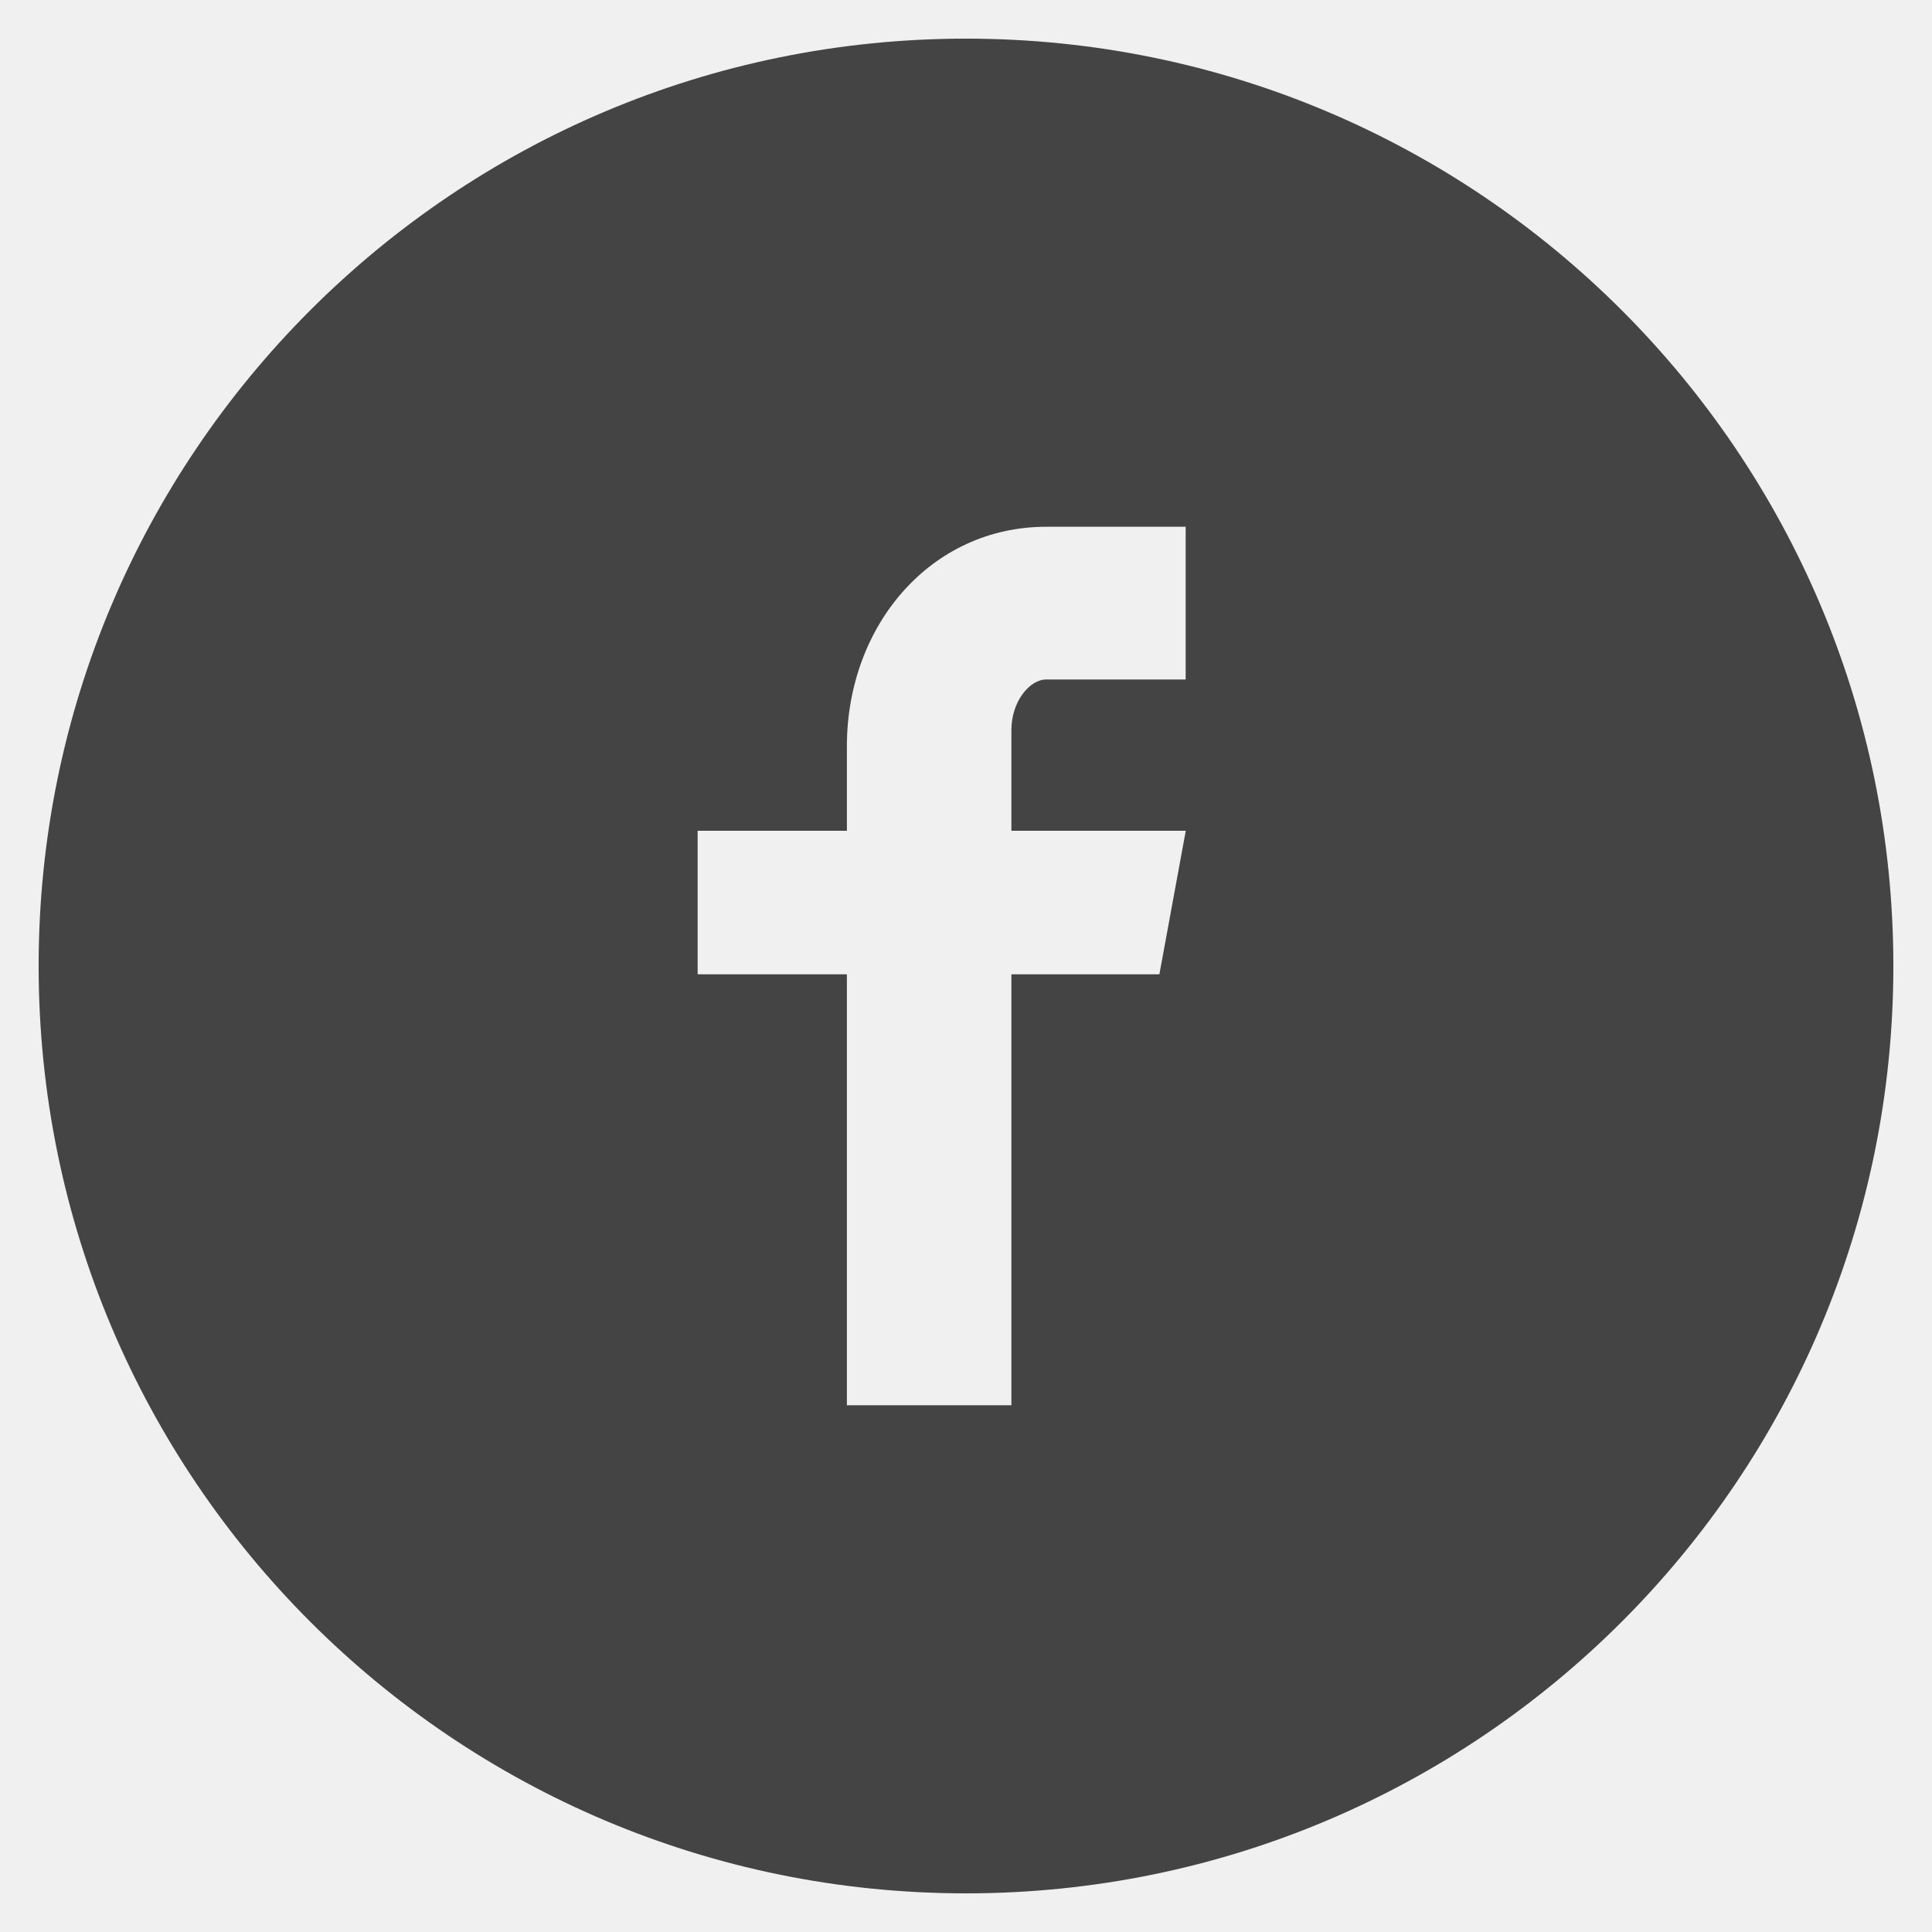
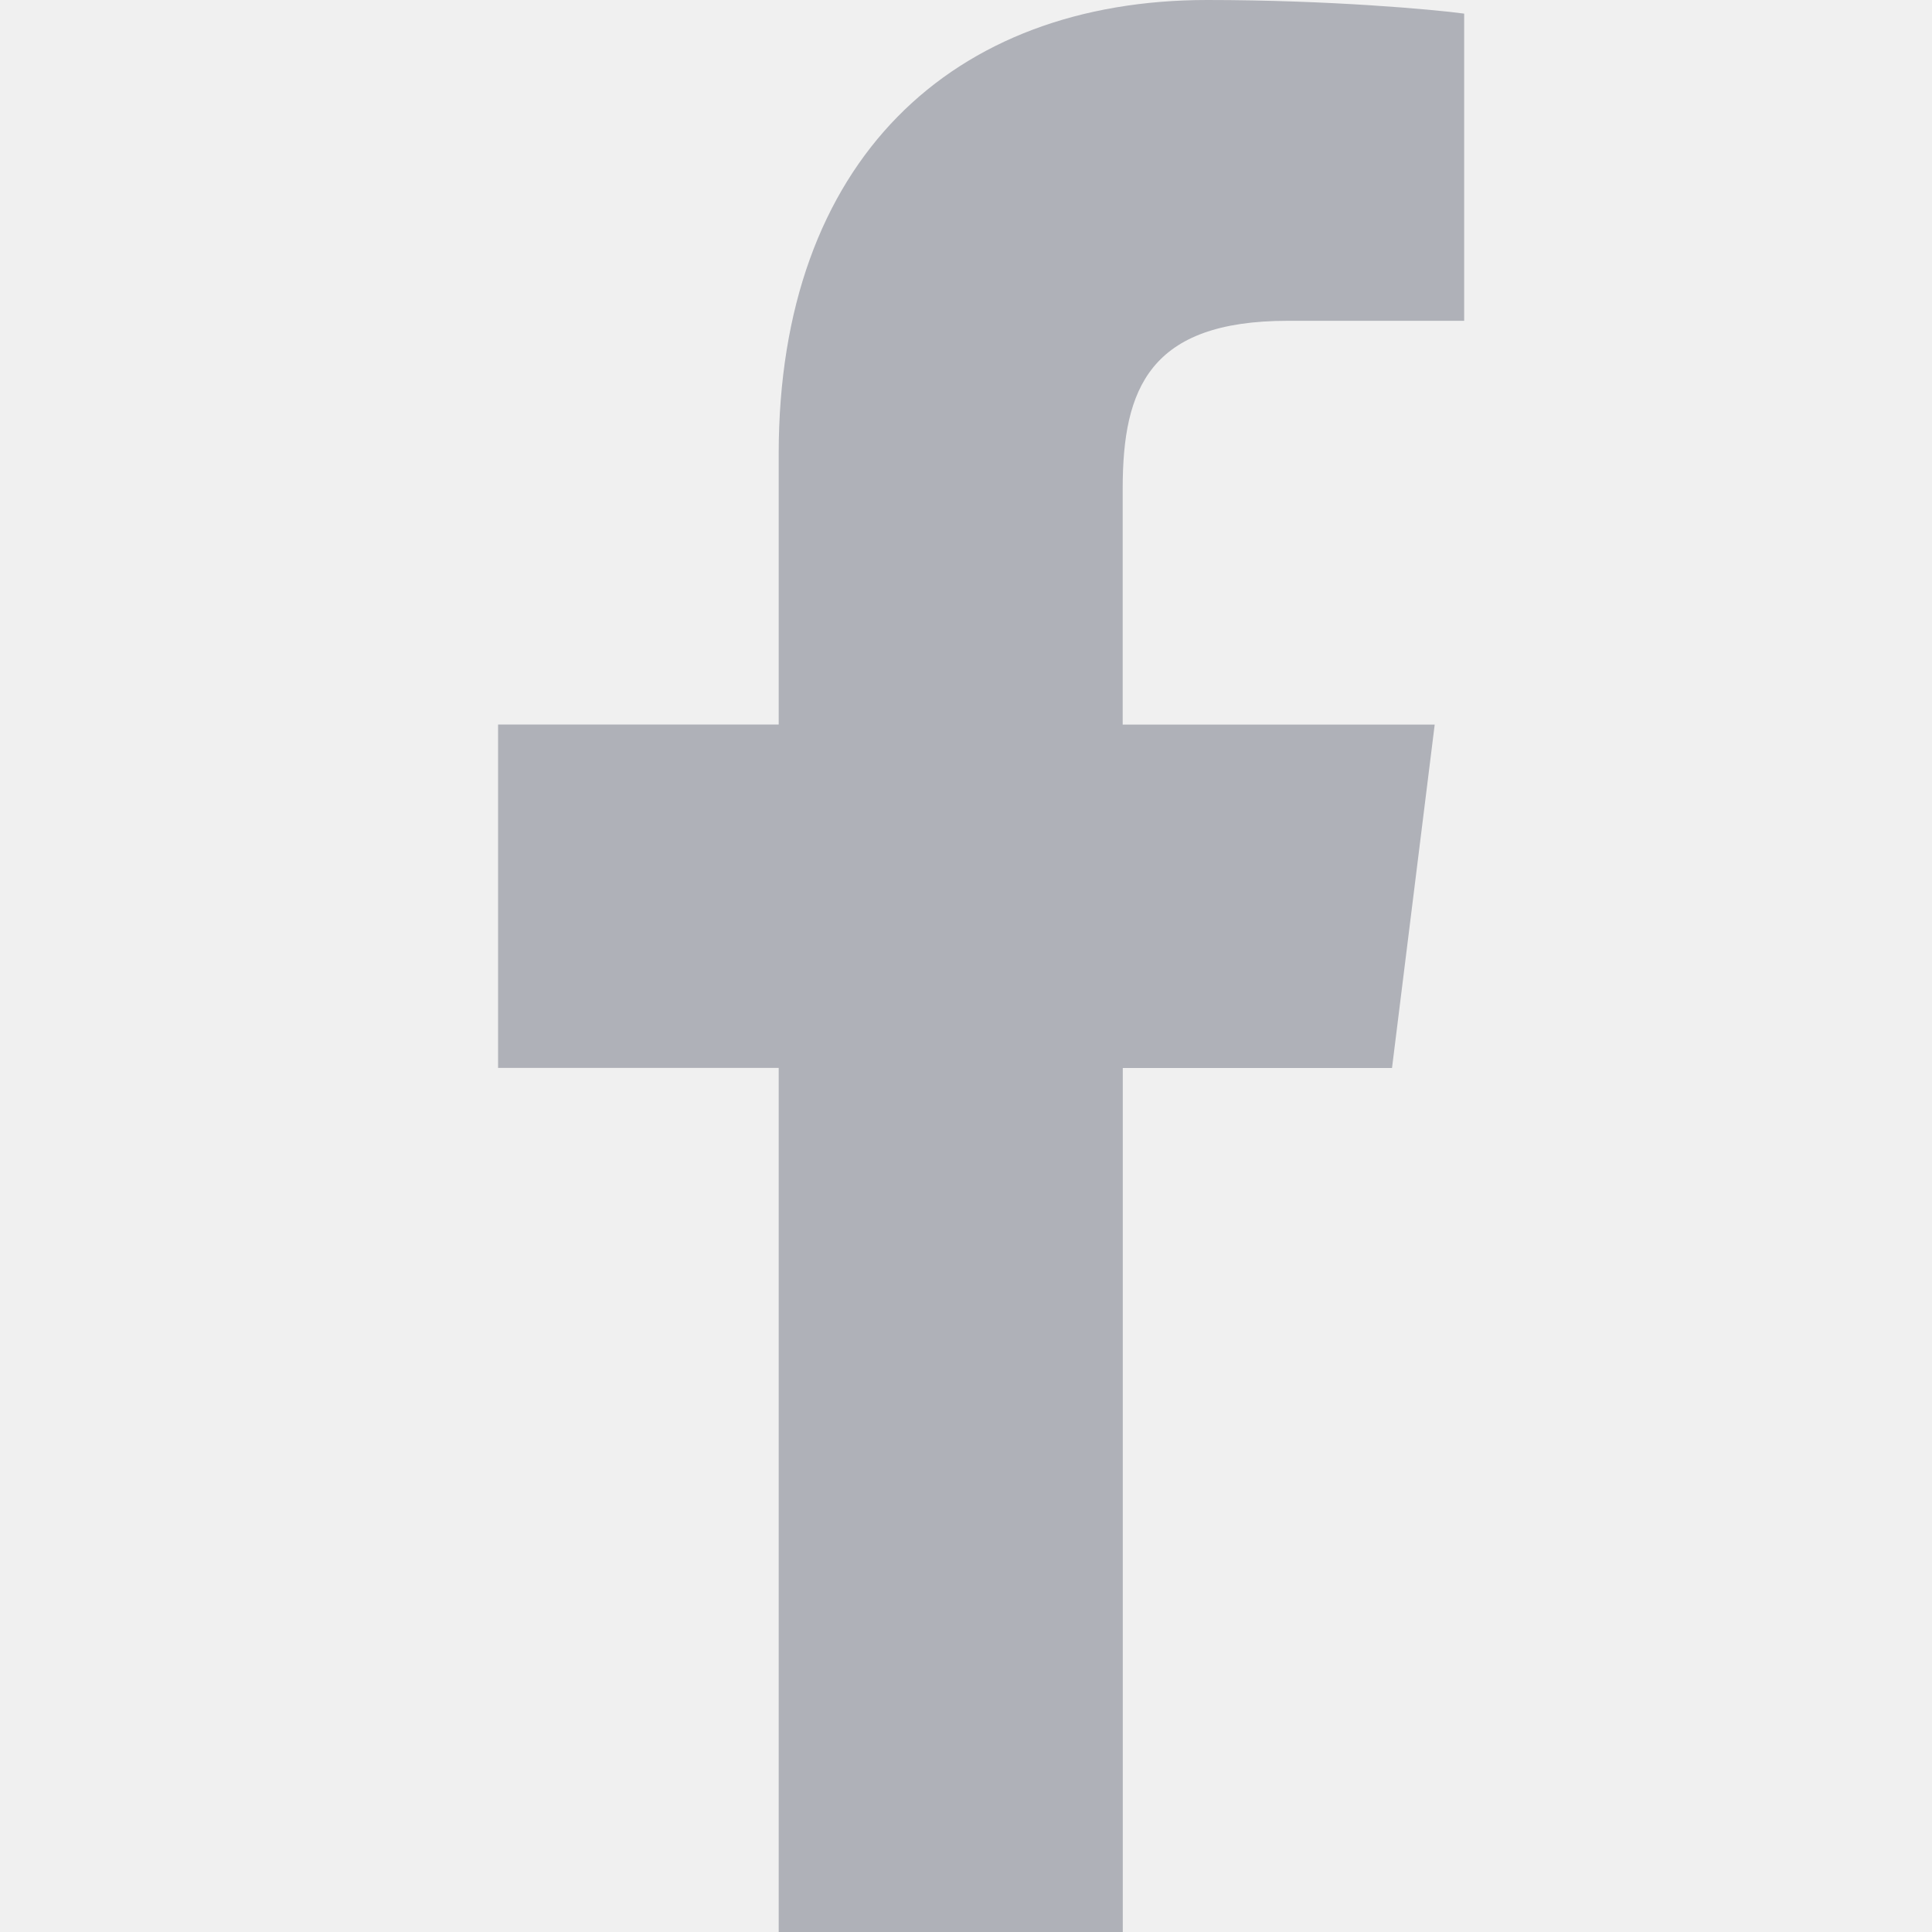
- <svg xmlns="http://www.w3.org/2000/svg" version="1.1" width="20" height="20" viewBox="0 0 20 20" data-tags="facebook-with-circle">
-   <g fill="#444" transform="scale(0.01953125 0.01953125)">
-     <path d="M512 20.48c-271.462 0-491.52 220.058-491.52 491.52s220.058 491.52 491.52 491.52 491.52-220.058 491.52-491.52-220.058-491.52-491.52-491.52zM628.429 360.141h-73.882c-8.755 0-18.483 11.52-18.483 26.829v53.35h92.416l-13.978 76.083h-78.438v228.403h-87.194v-228.403h-79.104v-76.083h79.104v-44.749c0-64.205 44.544-116.378 105.677-116.378h73.882v80.947z" />
+ <svg xmlns="http://www.w3.org/2000/svg" width="20" height="20" viewBox="0 0 20 20" fill="none">
+   <g clip-path="url(#clip0_1_482)">
+     <path d="M13.331 3.321H15.157V0.141C14.842 0.098 13.758 0 12.497 0C9.864 0 8.061 1.656 8.061 4.699V7.5H5.156V11.055H8.061V20H11.623V11.056H14.41L14.852 7.501H11.622V5.052C11.623 4.024 11.899 3.321 13.331 3.321Z" fill="#AFB1B8" />
  </g>
+   <defs>
+     <clipPath id="clip0_1_482">
+       <rect width="20" height="20" fill="white" />
+     </clipPath>
+   </defs>
</svg>
